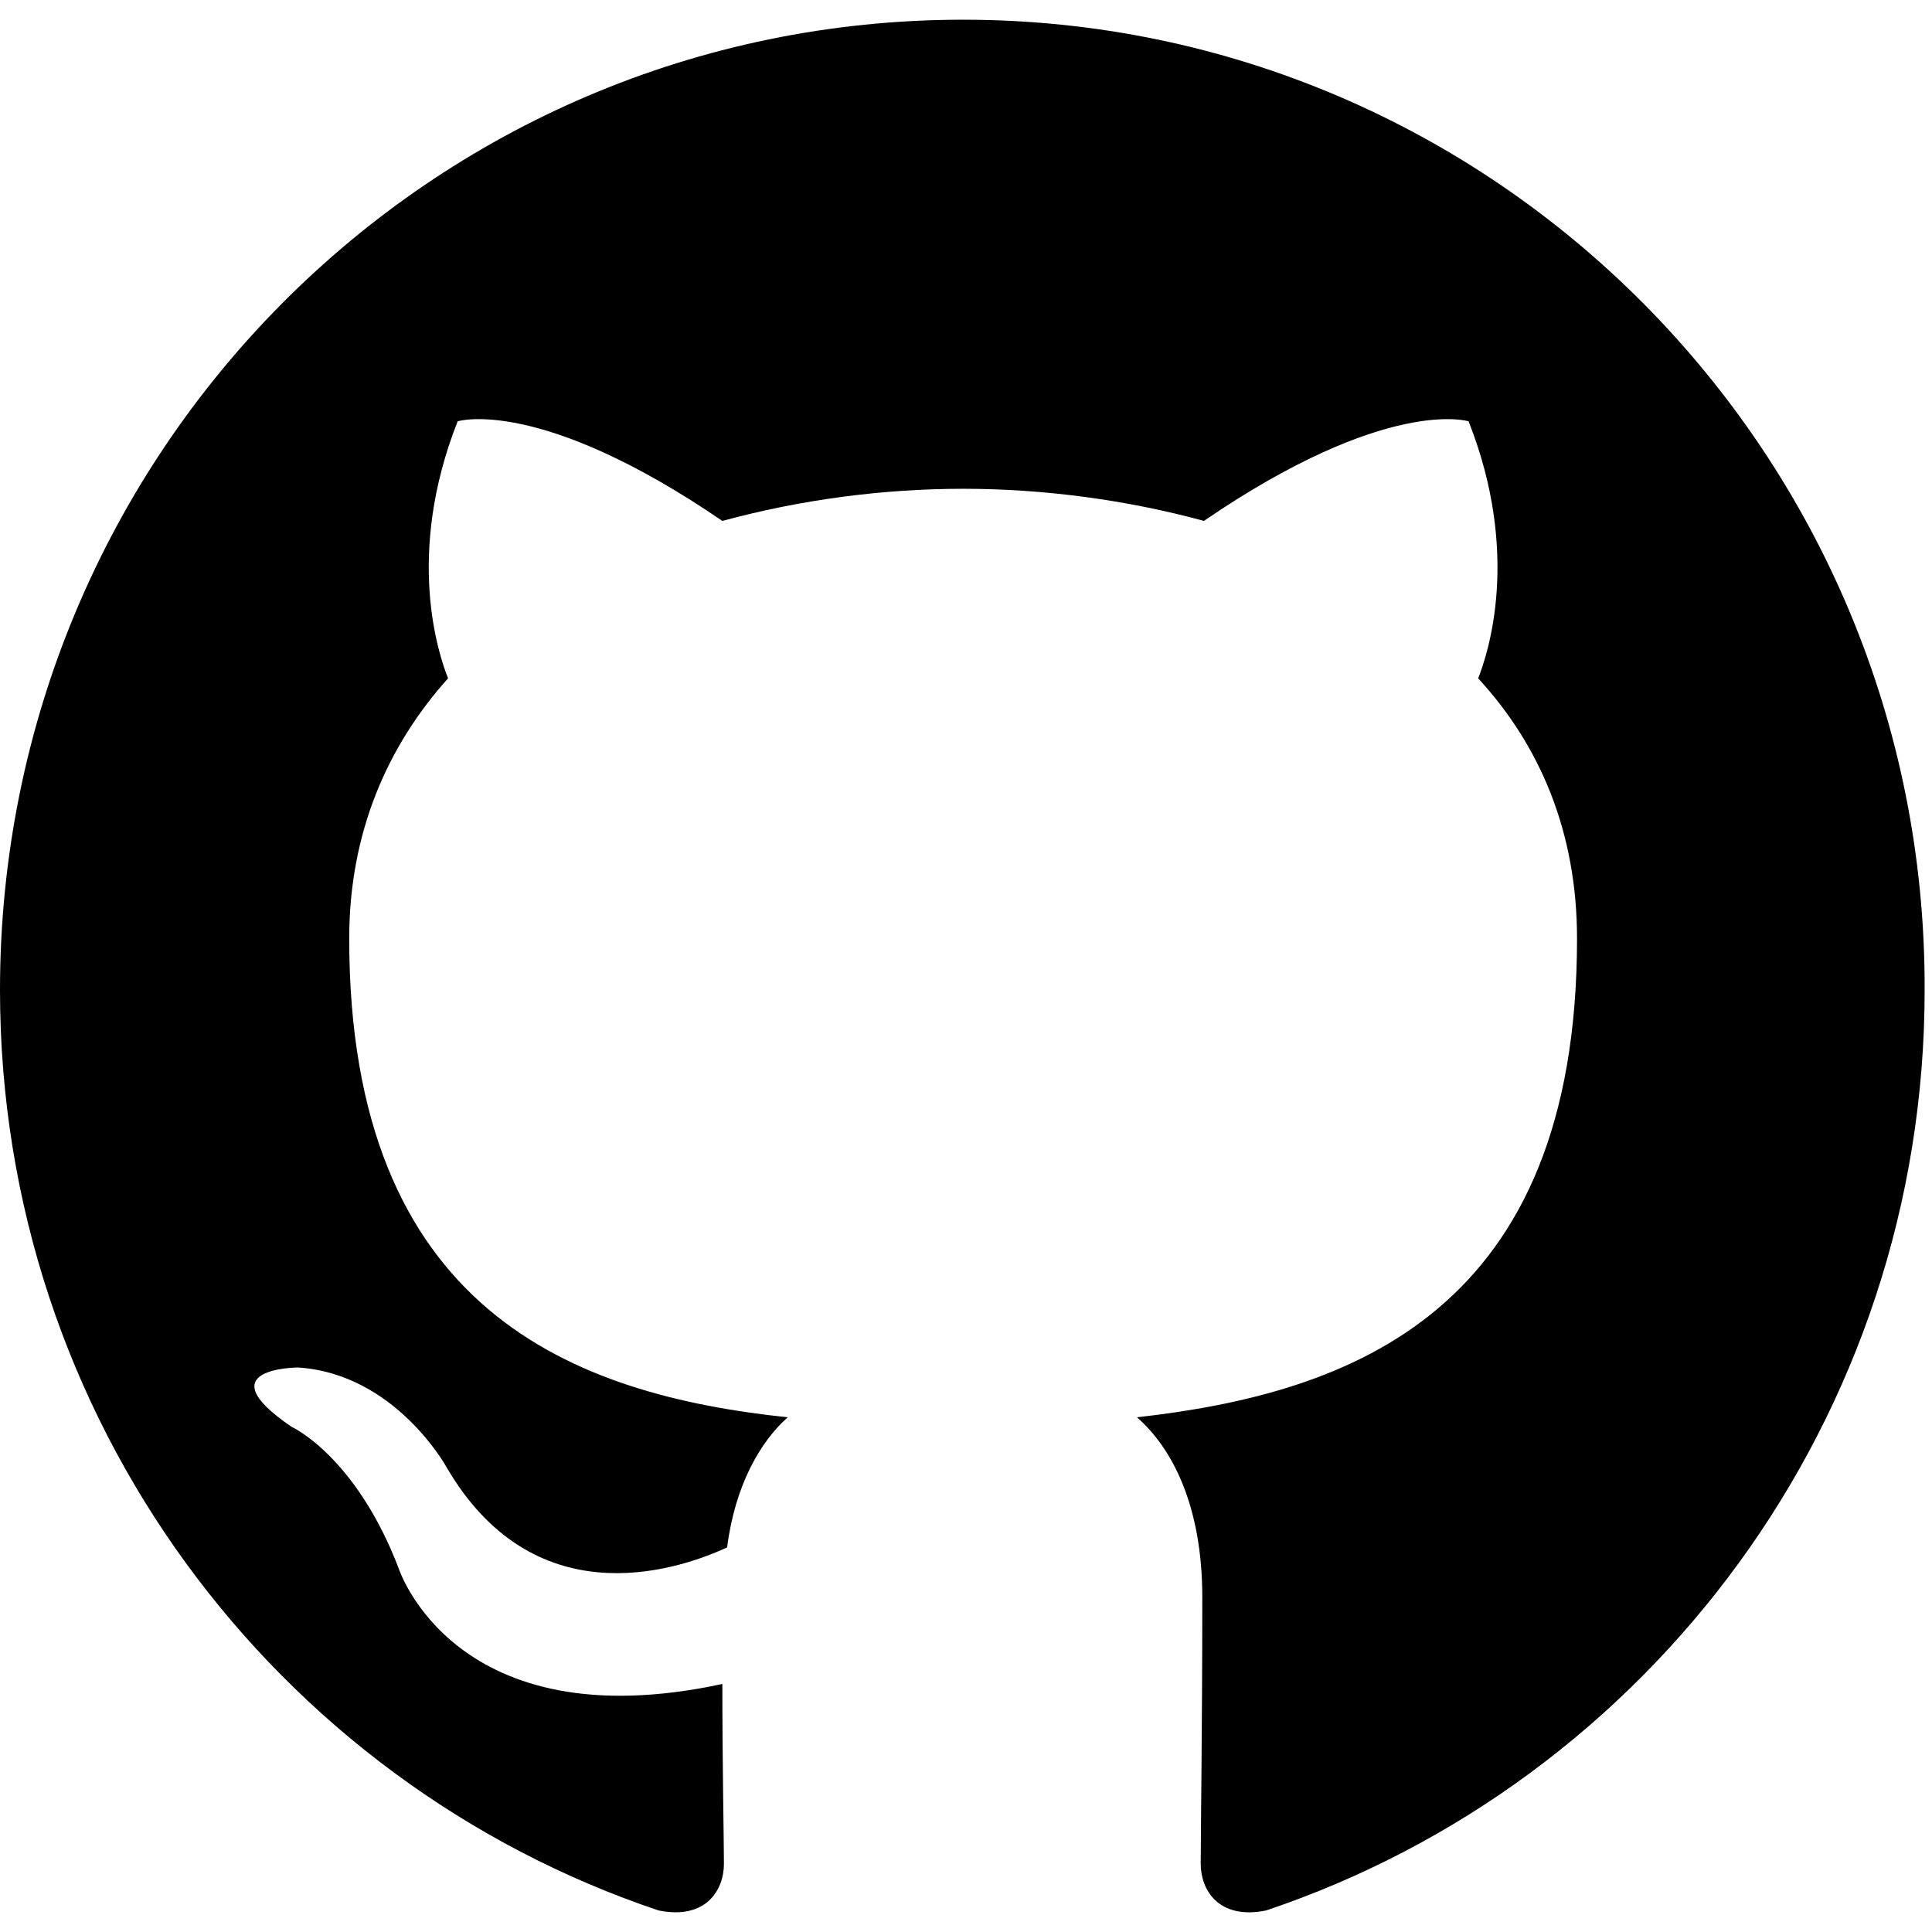
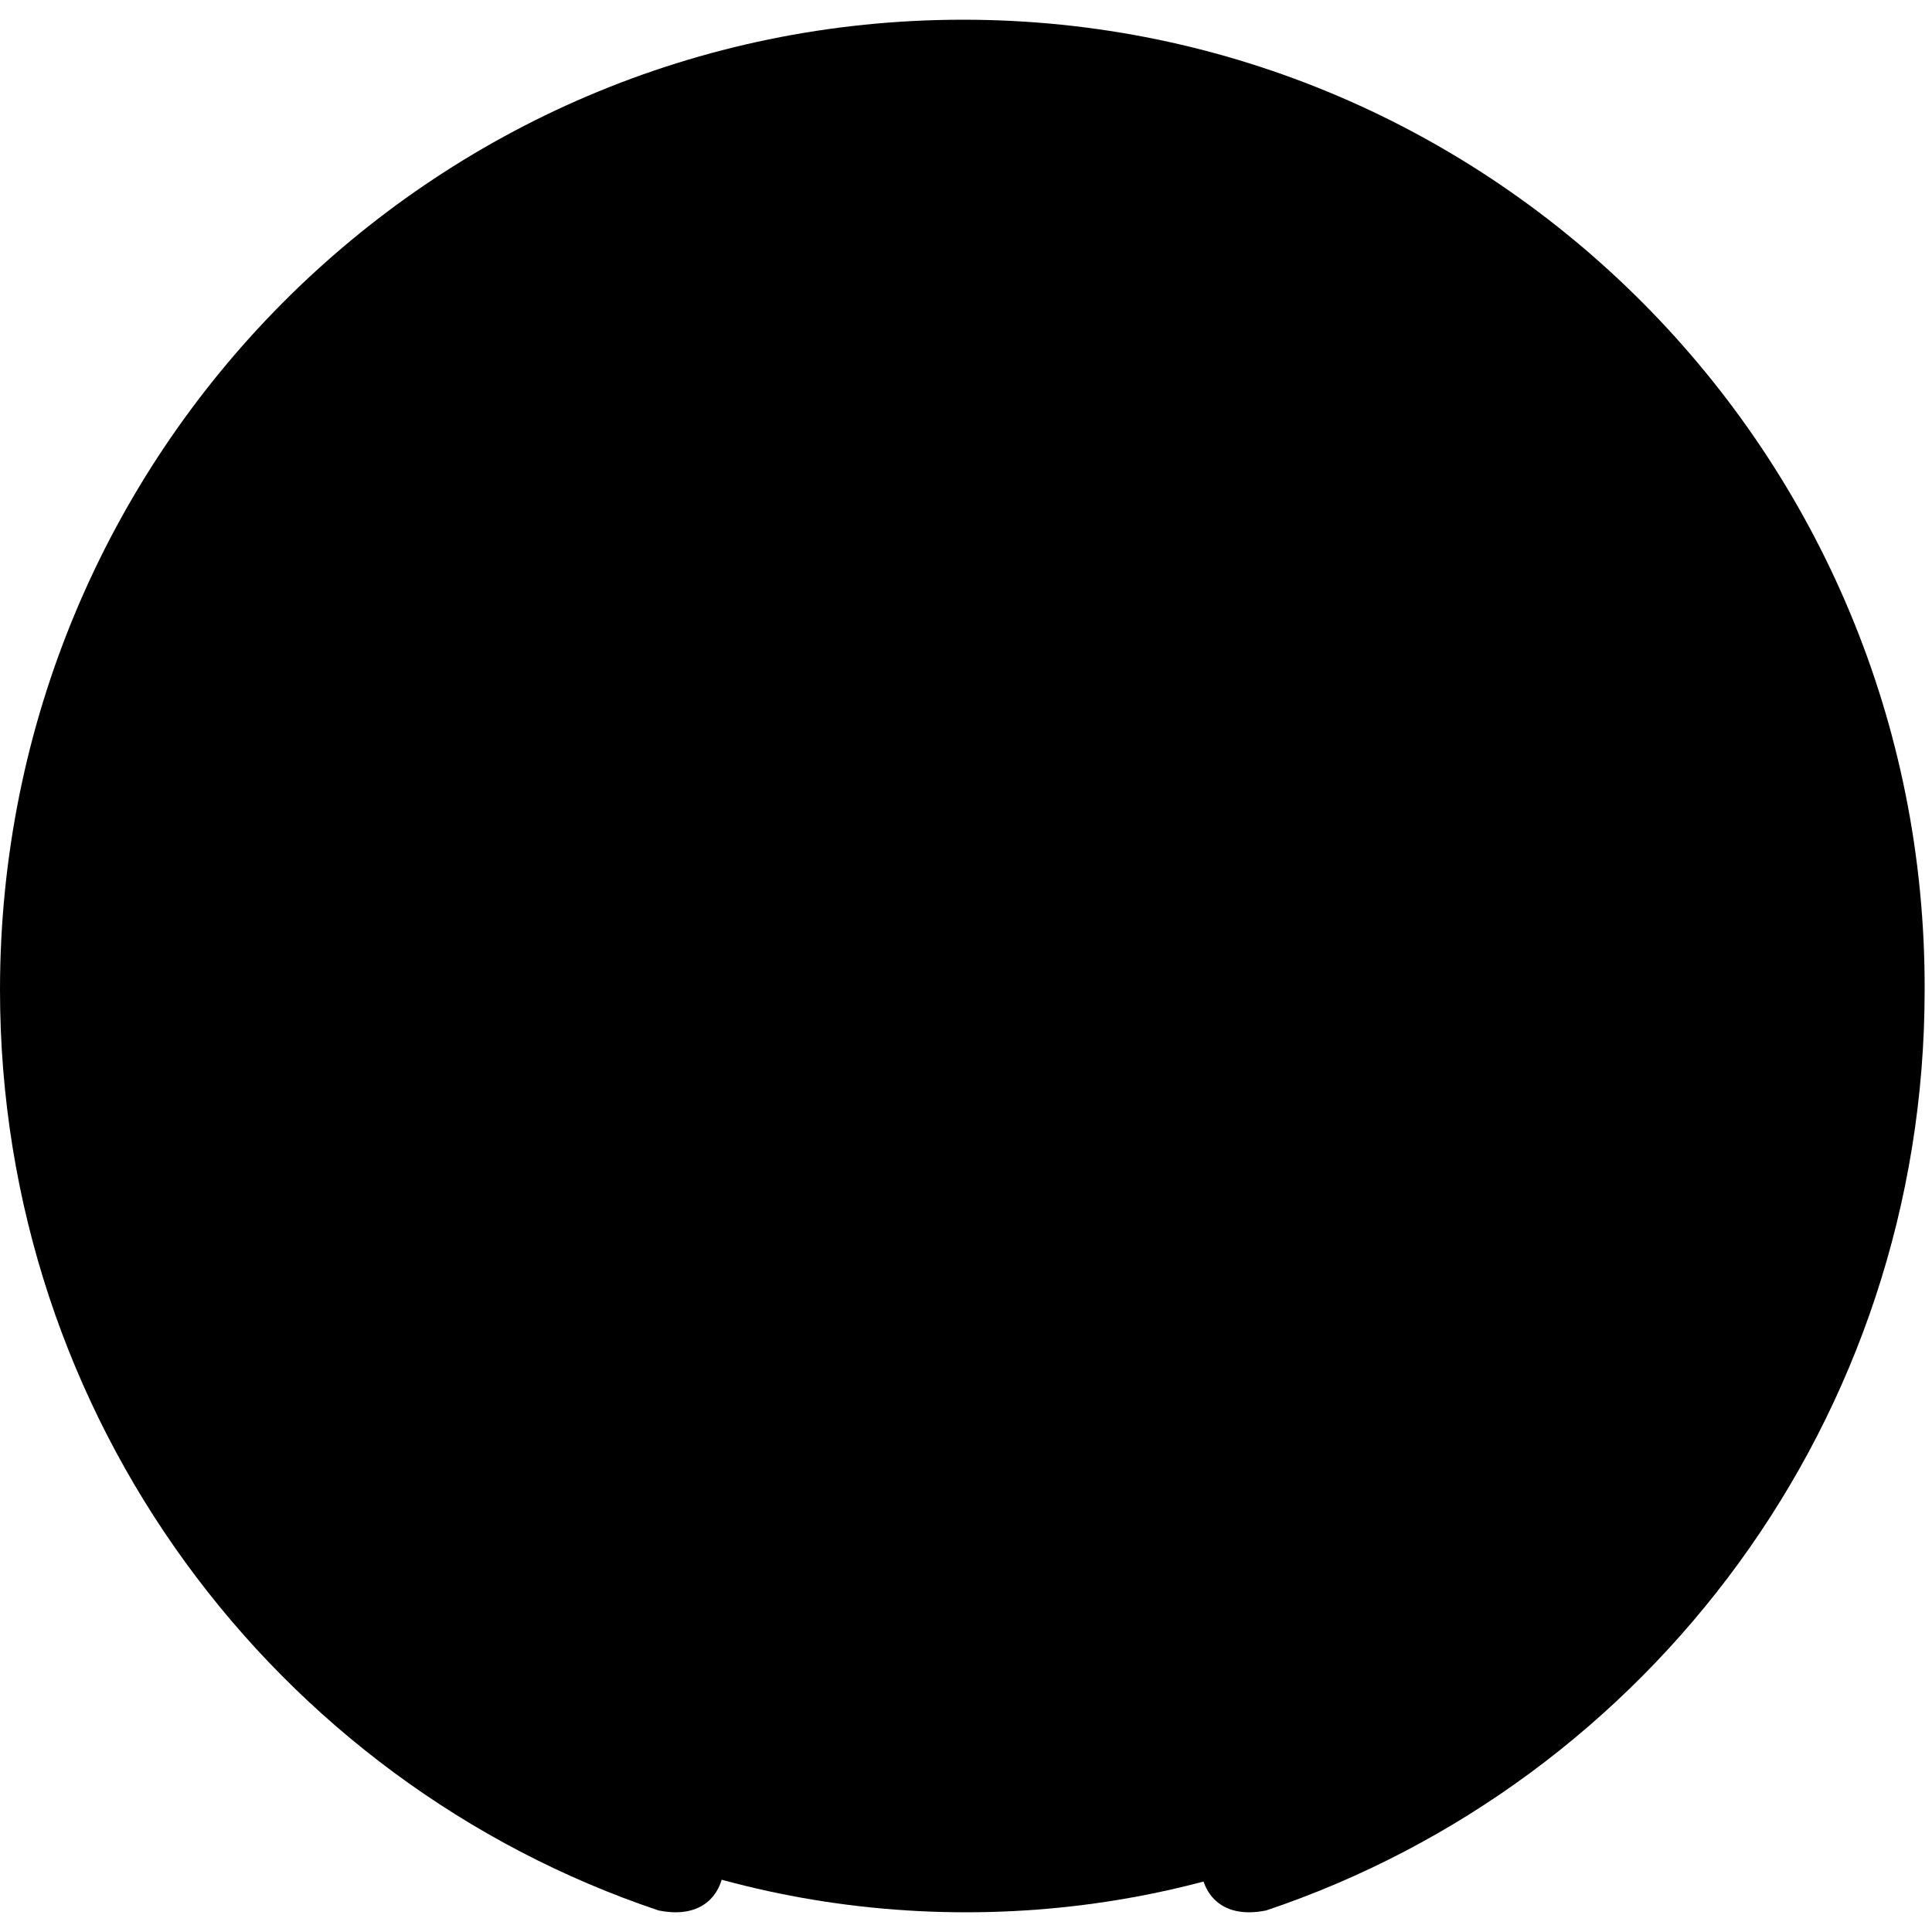
<svg xmlns="http://www.w3.org/2000/svg" width="30px" height="30px" viewBox="0 0 98 98">
  <svg y="1">
+     <circle cx="49" cy="49" r="47" class="accent" />
    <path fill-rule="evenodd" clip-rule="evenodd" d="M48.854 0C21.839 0 0 22 0 49.217c0 21.756 13.993 40.172 33.405 46.69 2.427.49 3.316-1.059 3.316-2.362 0-1.141-.08-5.052-.08-9.127-13.59 2.934-16.42-5.867-16.42-5.867-2.184-5.704-5.42-7.17-5.42-7.17-4.448-3.015.324-3.015.324-3.015 4.934.326 7.523 5.052 7.523 5.052 4.367 7.496 11.404 5.378 14.235 4.074.404-3.178 1.699-5.378 3.074-6.6-10.839-1.141-22.243-5.378-22.243-24.283 0-5.378 1.94-9.778 5.014-13.2-.485-1.222-2.184-6.275.486-13.038 0 0 4.125-1.304 13.426 5.052a46.97 46.97 0 0 1 12.214-1.63c4.125 0 8.33.571 12.213 1.63 9.302-6.356 13.427-5.052 13.427-5.052 2.67 6.763.97 11.816.485 13.038 3.155 3.422 5.015 7.822 5.015 13.2 0 18.905-11.404 23.06-22.324 24.283 1.78 1.548 3.316 4.481 3.316 9.126 0 6.6-.08 11.897-.08 13.526 0 1.304.89 2.853 3.316 2.364 19.412-6.52 33.405-24.935 33.405-46.691C97.707 22 75.788 0 48.854 0z" class="background" />
  </svg>
</svg>
